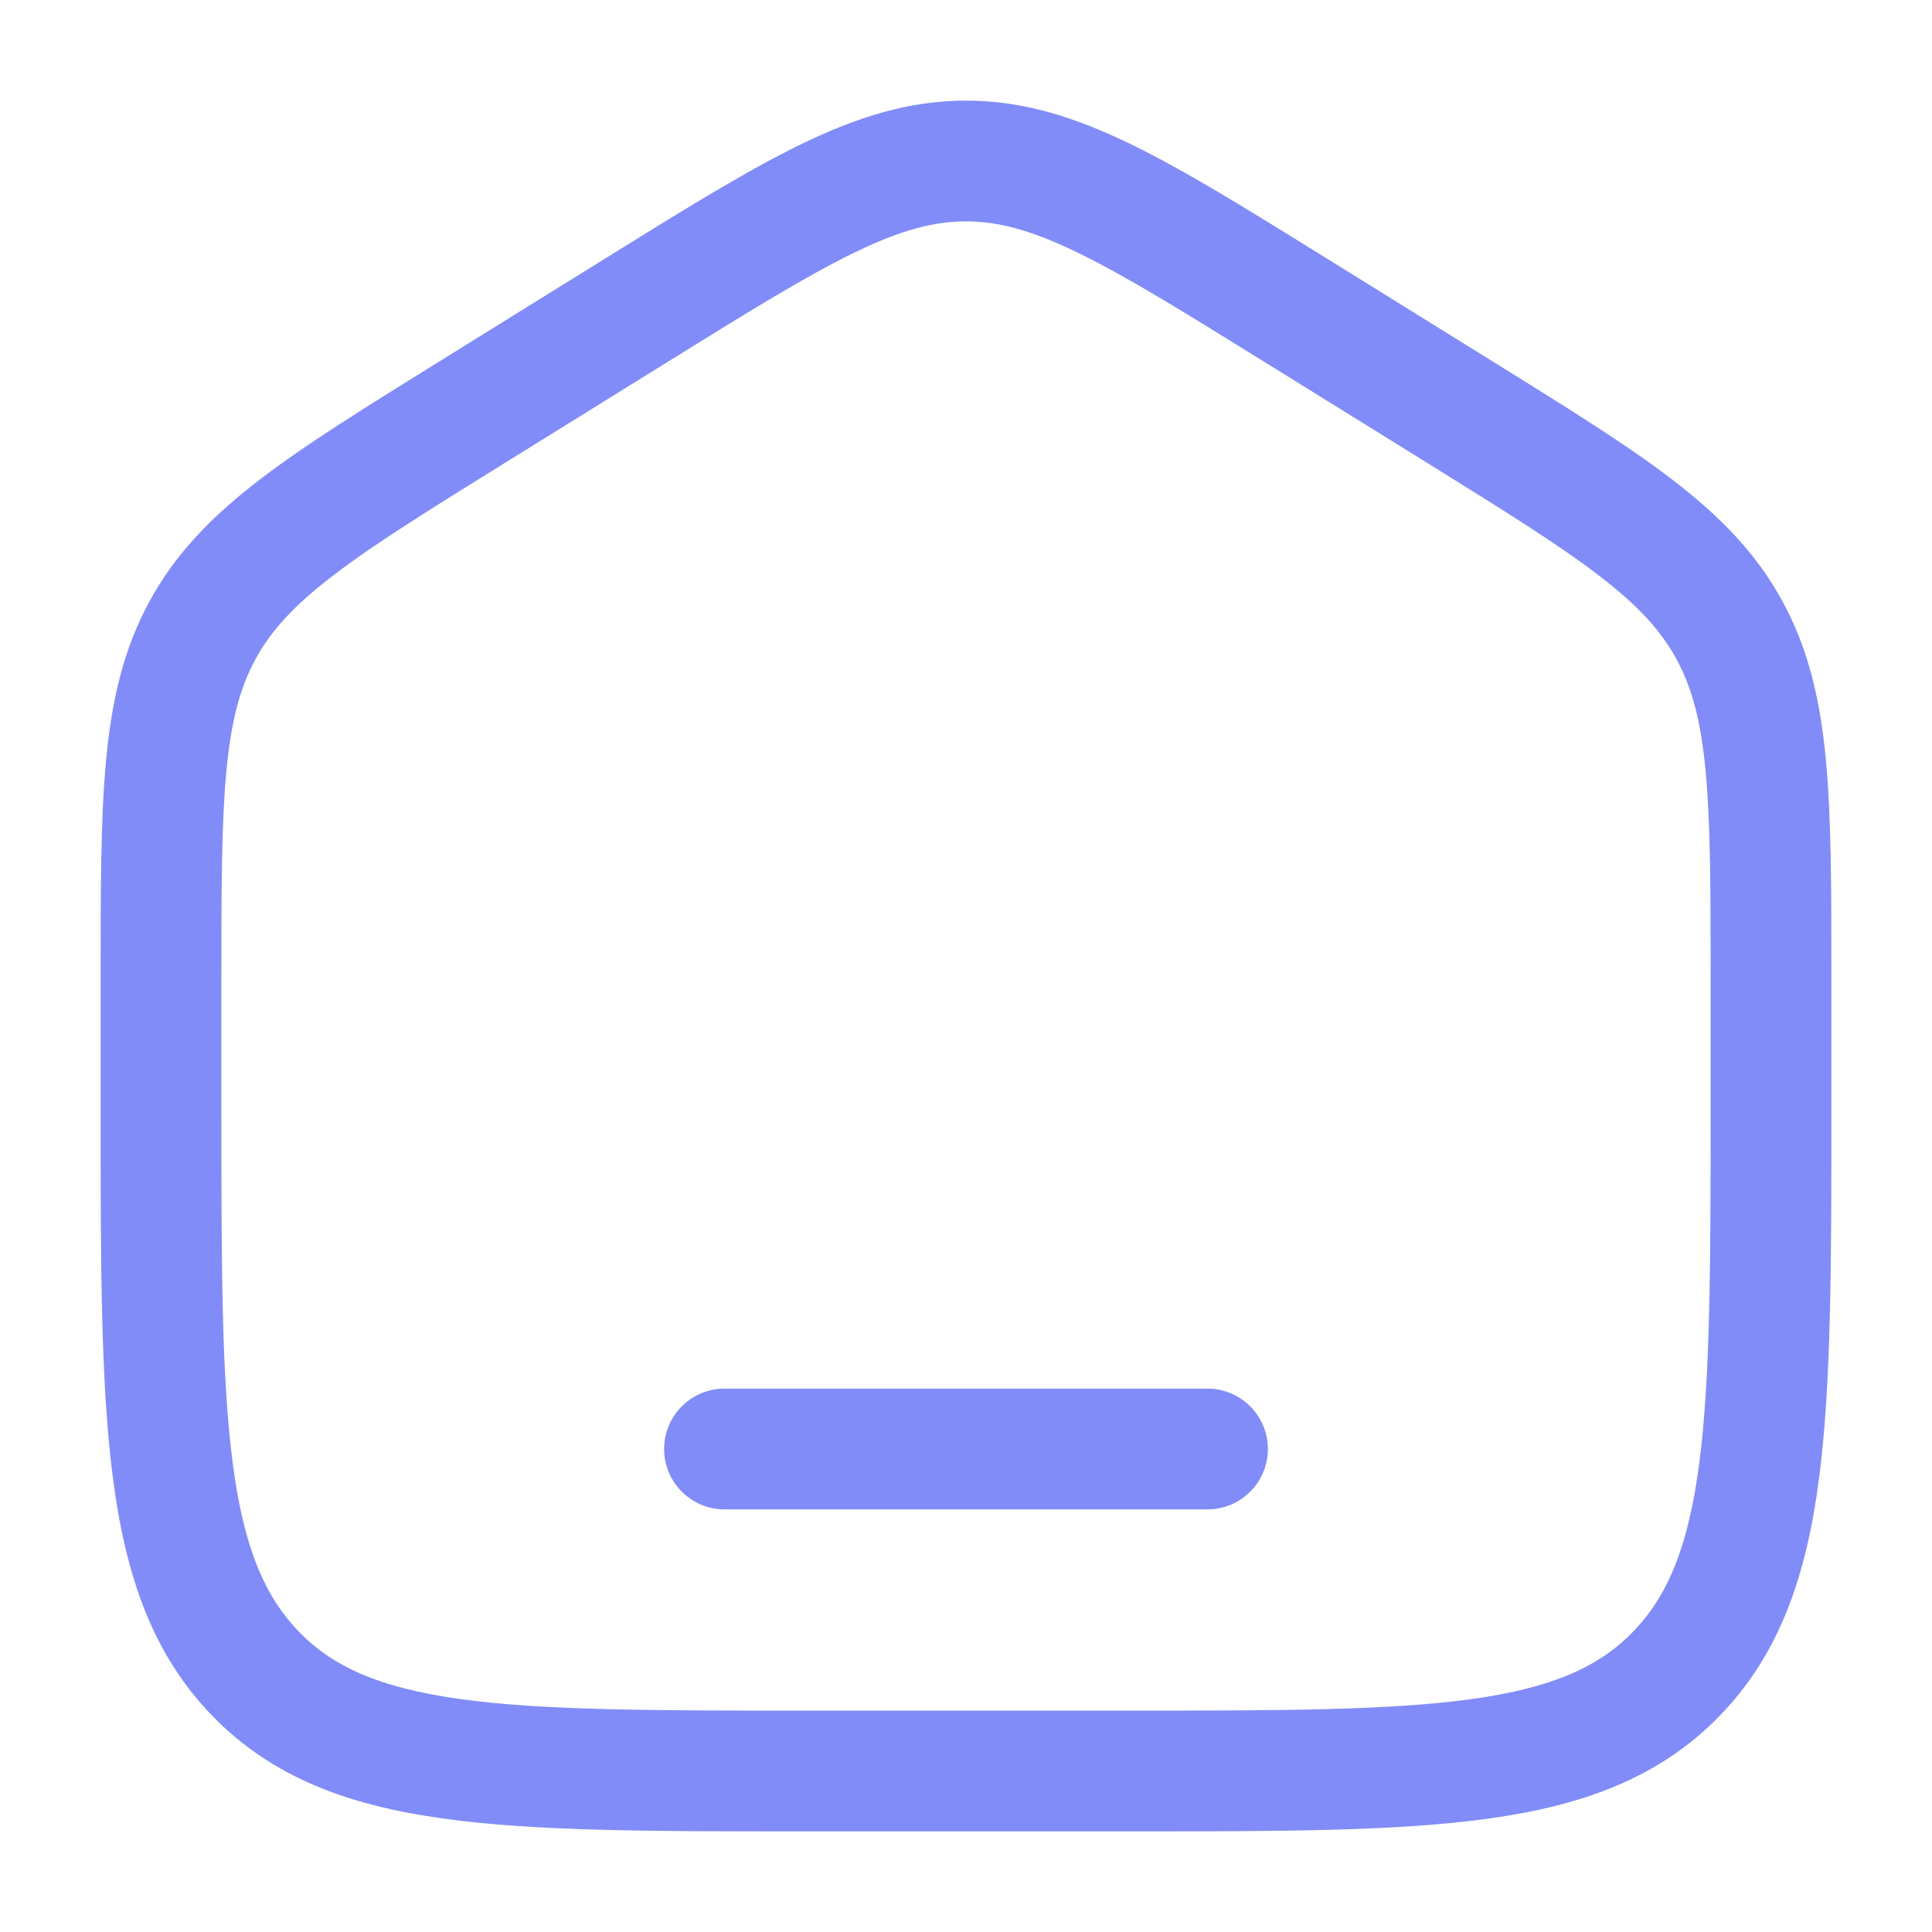
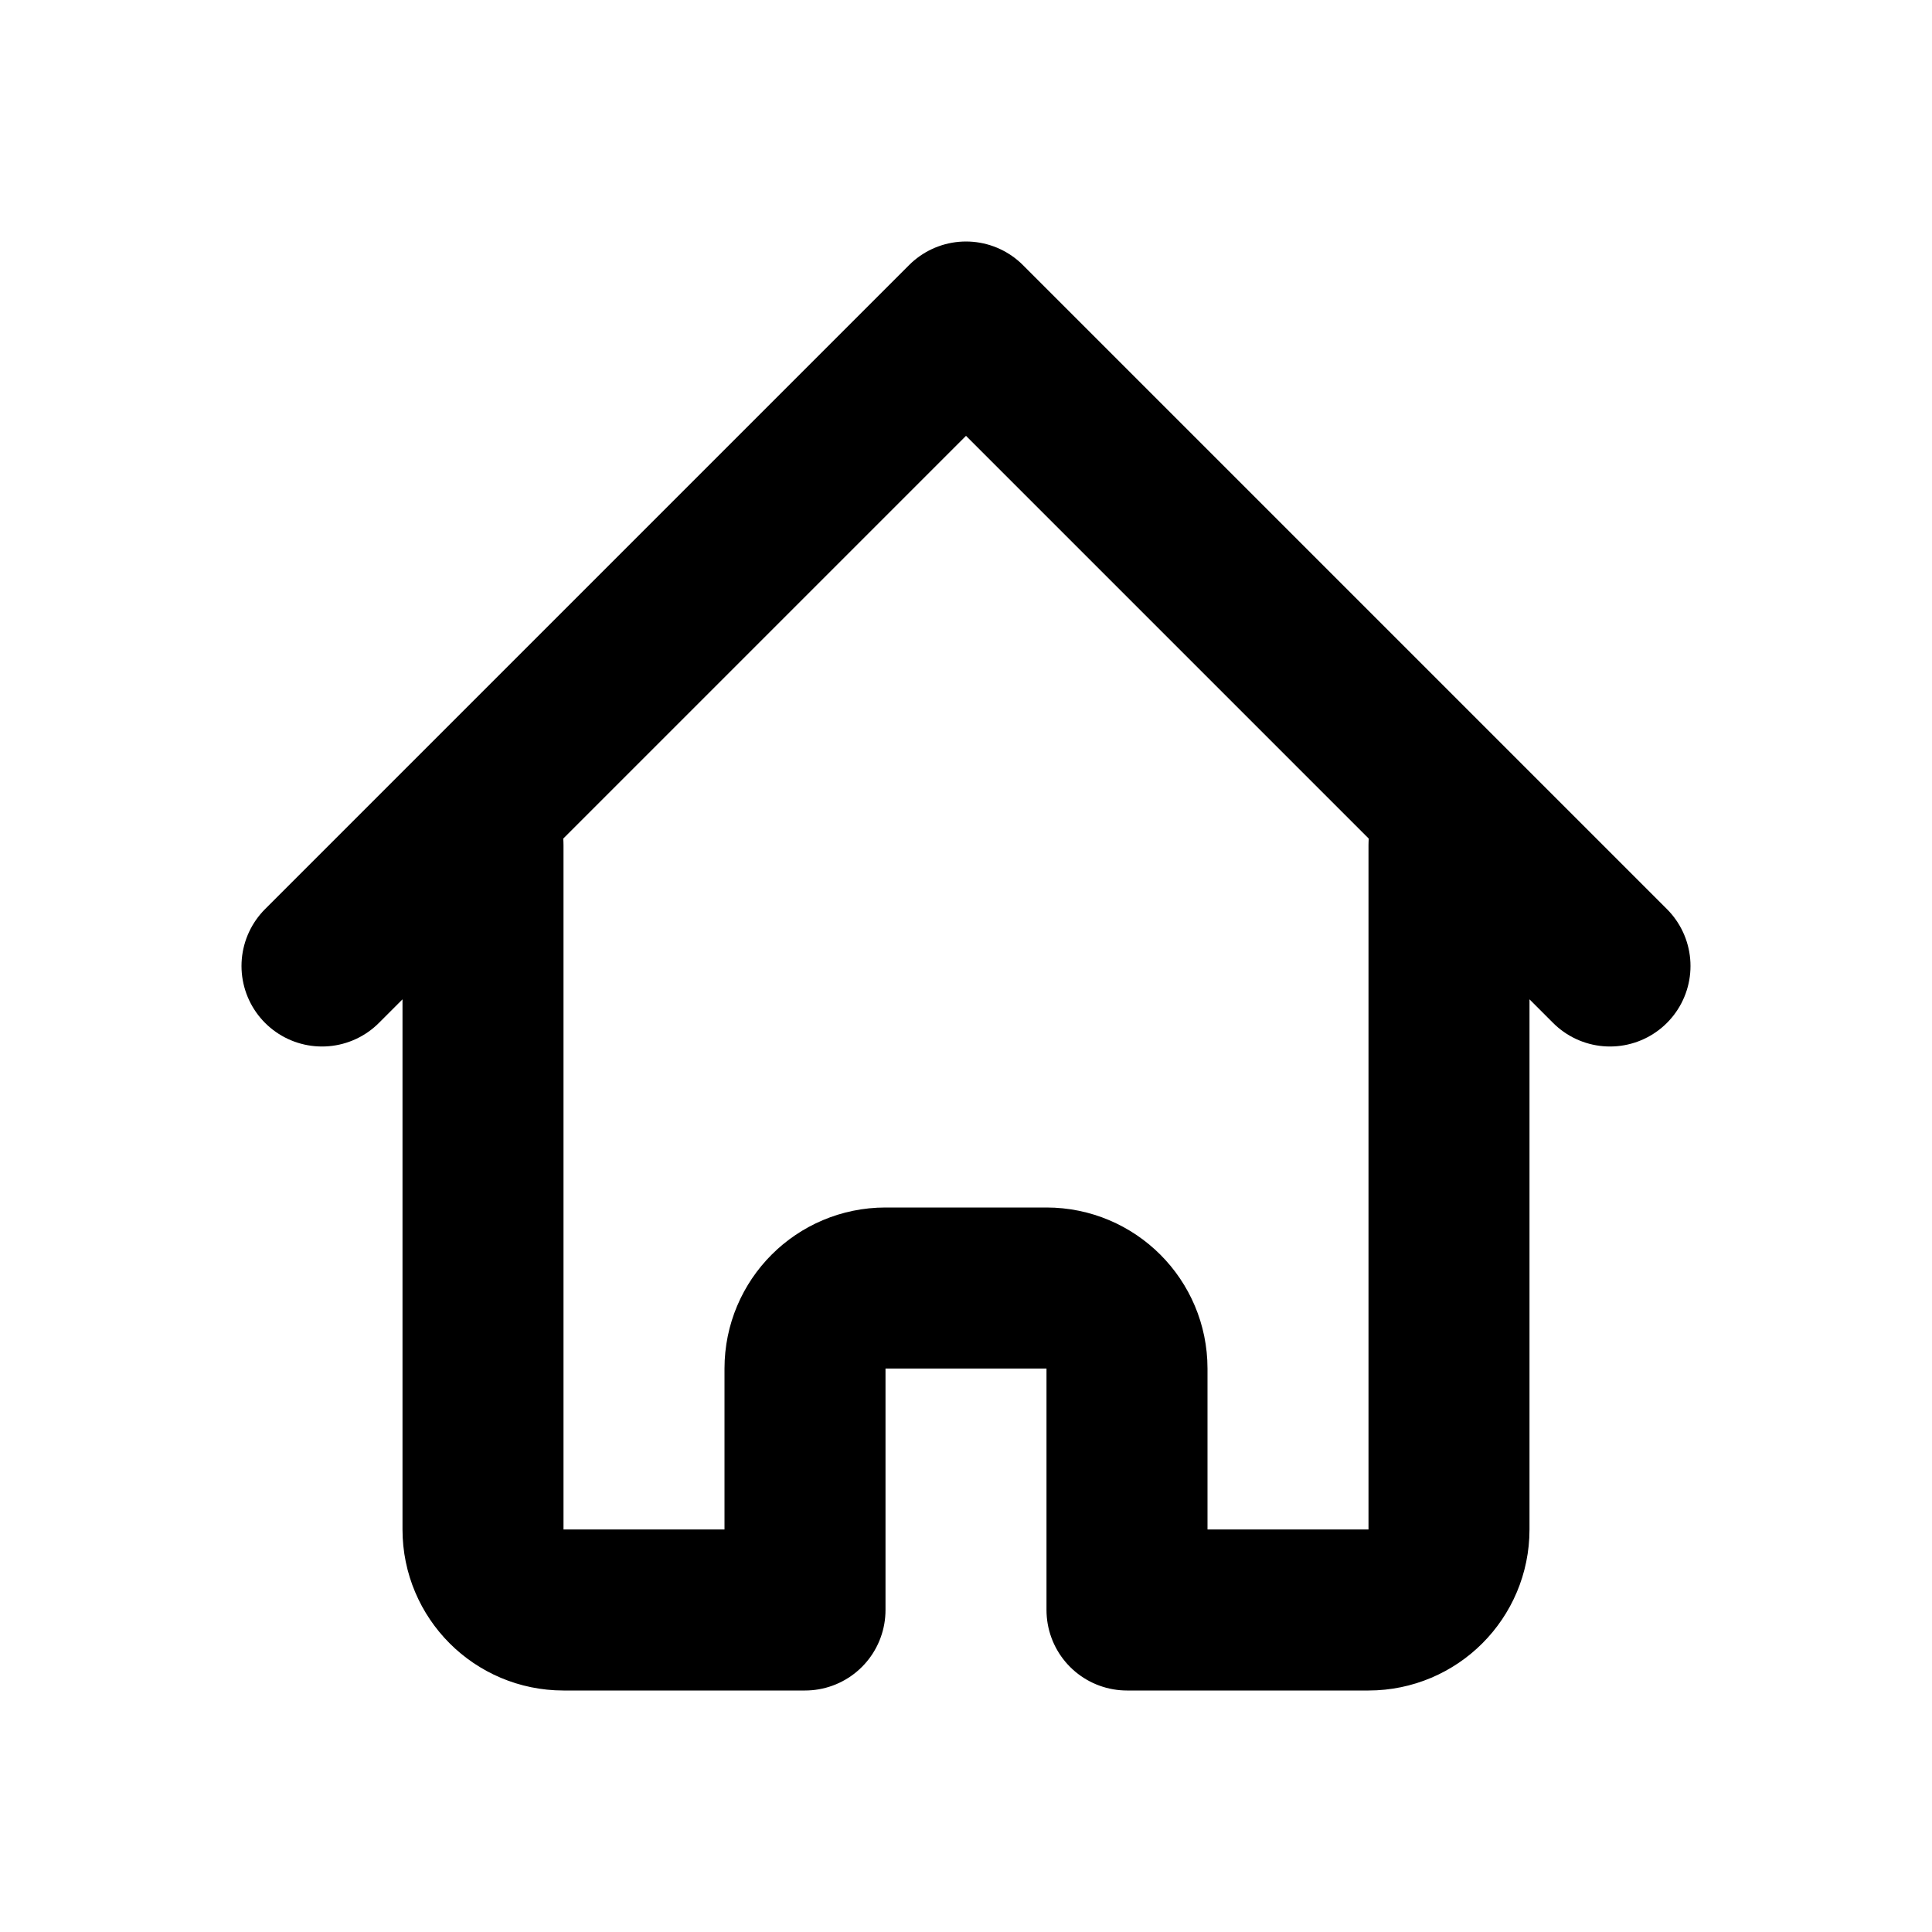
- <svg xmlns="http://www.w3.org/2000/svg" width="24" height="24" viewBox="0 0 24 24" fill="none">
-   <path d="M9 17.25C8.586 17.25 8.25 17.586 8.25 18C8.25 18.414 8.586 18.75 9 18.75H15C15.414 18.75 15.75 18.414 15.75 18C15.75 17.586 15.414 17.25 15 17.25H9Z" fill="rgb(129, 140, 248)" />
-   <path fill-rule="evenodd" clip-rule="evenodd" d="M12 1.25C11.292 1.25 10.649 1.453 9.951 1.792C9.276 2.12 8.496 2.604 7.523 3.208L5.456 4.491C4.535 5.063 3.797 5.52 3.229 5.956C2.64 6.407 2.188 6.866 1.861 7.463C1.535 8.058 1.389 8.692 1.318 9.441C1.25 10.166 1.25 11.054 1.25 12.167V13.78C1.25 15.684 1.25 17.187 1.403 18.362C1.559 19.567 1.889 20.54 2.632 21.309C3.38 22.082 4.33 22.428 5.508 22.591C6.648 22.75 8.106 22.75 9.942 22.75H14.058C15.894 22.75 17.352 22.75 18.492 22.591C19.669 22.428 20.62 22.082 21.368 21.309C22.111 20.54 22.441 19.567 22.597 18.362C22.75 17.187 22.75 15.684 22.75 13.78V12.167C22.75 11.054 22.75 10.166 22.682 9.441C22.611 8.692 22.465 8.058 22.139 7.463C21.812 6.866 21.36 6.407 20.771 5.956C20.203 5.52 19.465 5.063 18.544 4.491L16.477 3.208C15.504 2.604 14.724 2.12 14.049 1.792C13.351 1.453 12.708 1.25 12 1.25ZM8.28 4.504C9.295 3.874 10.009 3.432 10.607 3.141C11.188 2.858 11.6 2.75 12 2.75C12.4 2.75 12.812 2.858 13.393 3.141C13.991 3.432 14.705 3.874 15.72 4.504L17.721 5.745C18.681 6.342 19.356 6.761 19.859 7.147C20.349 7.522 20.63 7.831 20.823 8.183C21.016 8.536 21.129 8.949 21.188 9.581C21.249 10.229 21.25 11.046 21.25 12.204V13.725C21.25 15.696 21.248 17.101 21.11 18.168C20.974 19.216 20.717 19.824 20.289 20.267C19.865 20.706 19.287 20.966 18.286 21.106C17.26 21.248 15.908 21.25 14 21.25H10C8.092 21.25 6.74 21.248 5.714 21.106C4.713 20.966 4.135 20.706 3.711 20.267C3.283 19.824 3.026 19.216 2.89 18.168C2.751 17.101 2.75 15.696 2.75 13.725V12.204C2.75 11.046 2.751 10.229 2.812 9.581C2.871 8.949 2.984 8.536 3.177 8.183C3.37 7.831 3.651 7.522 4.141 7.147C4.644 6.761 5.319 6.342 6.28 5.745L8.28 4.504Z" fill="rgb(129, 140, 248)" />
+ <svg xmlns="http://www.w3.org/2000/svg" aria-hidden="true" width="24" height="24" fill="none" viewBox="0 0 24 24">
+   <path stroke="black" stroke-linecap="round" stroke-linejoin="round" stroke-width="2" d="m4 12 8-8 8 8M6 10.5V19a1 1 0 0 0 1 1h3v-3a1 1 0 0 1 1-1h2a1 1 0 0 1 1 1v3h3a1 1 0 0 0 1-1v-8.5" />
</svg>
